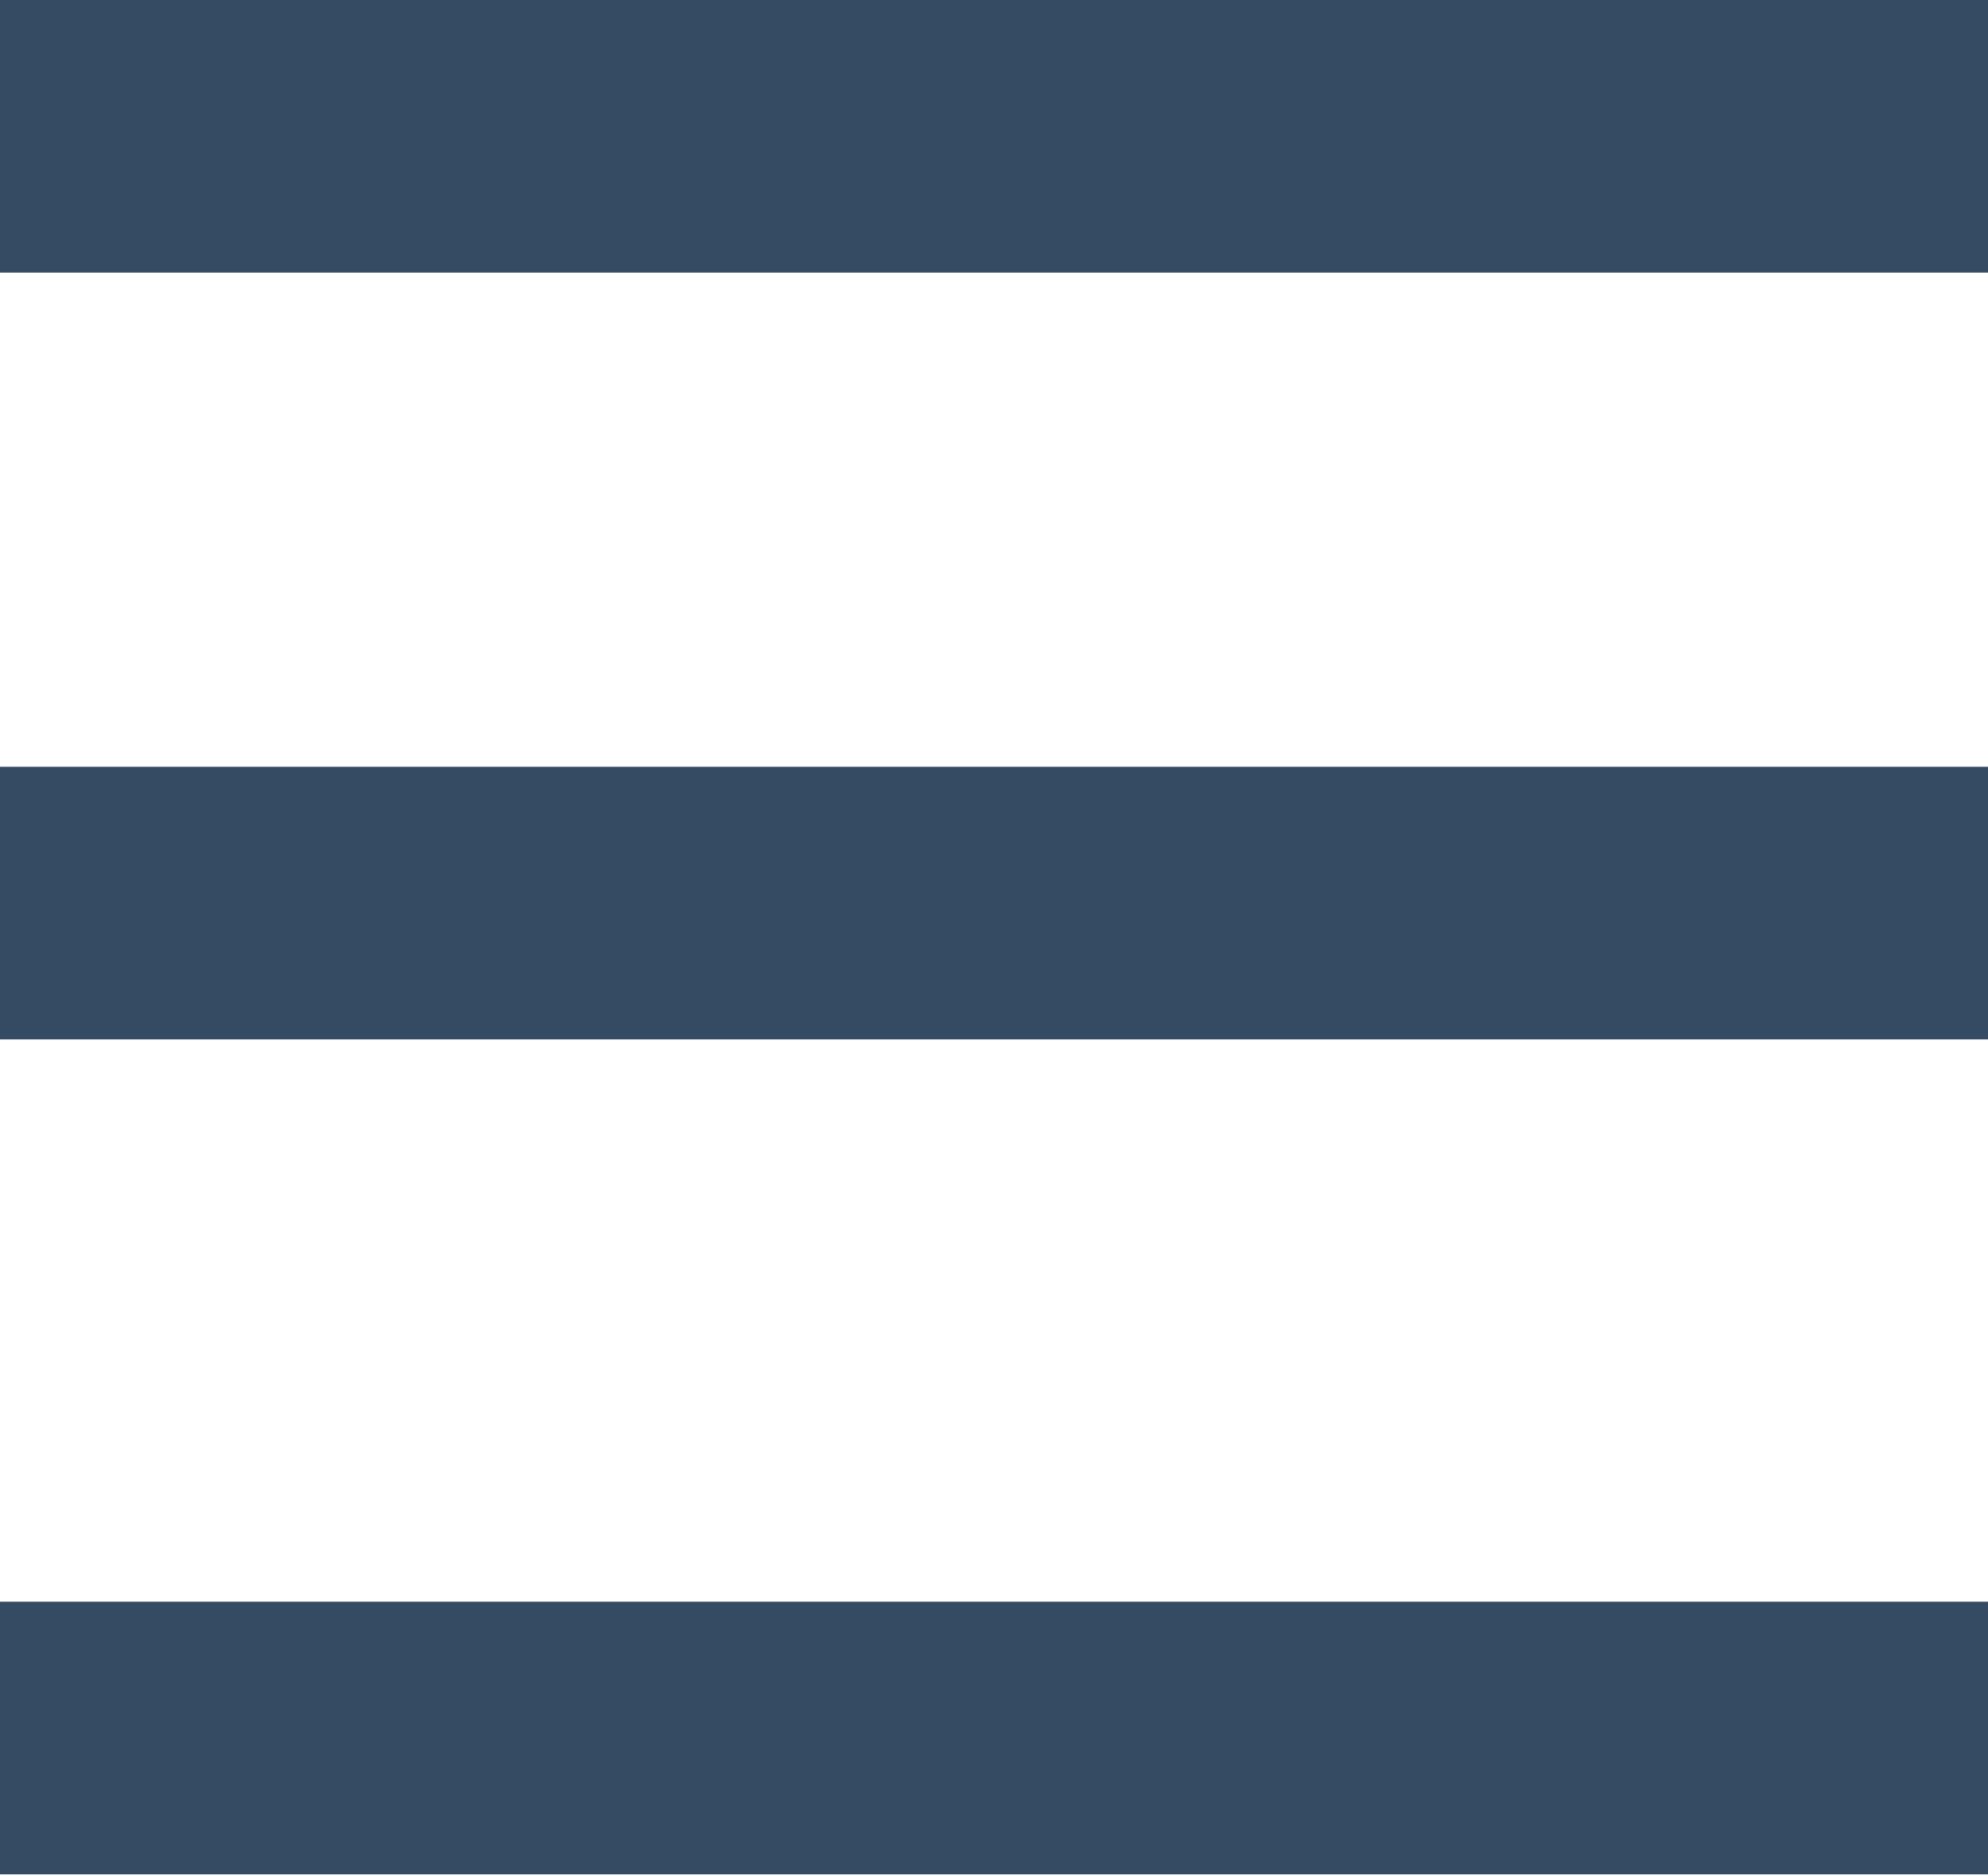
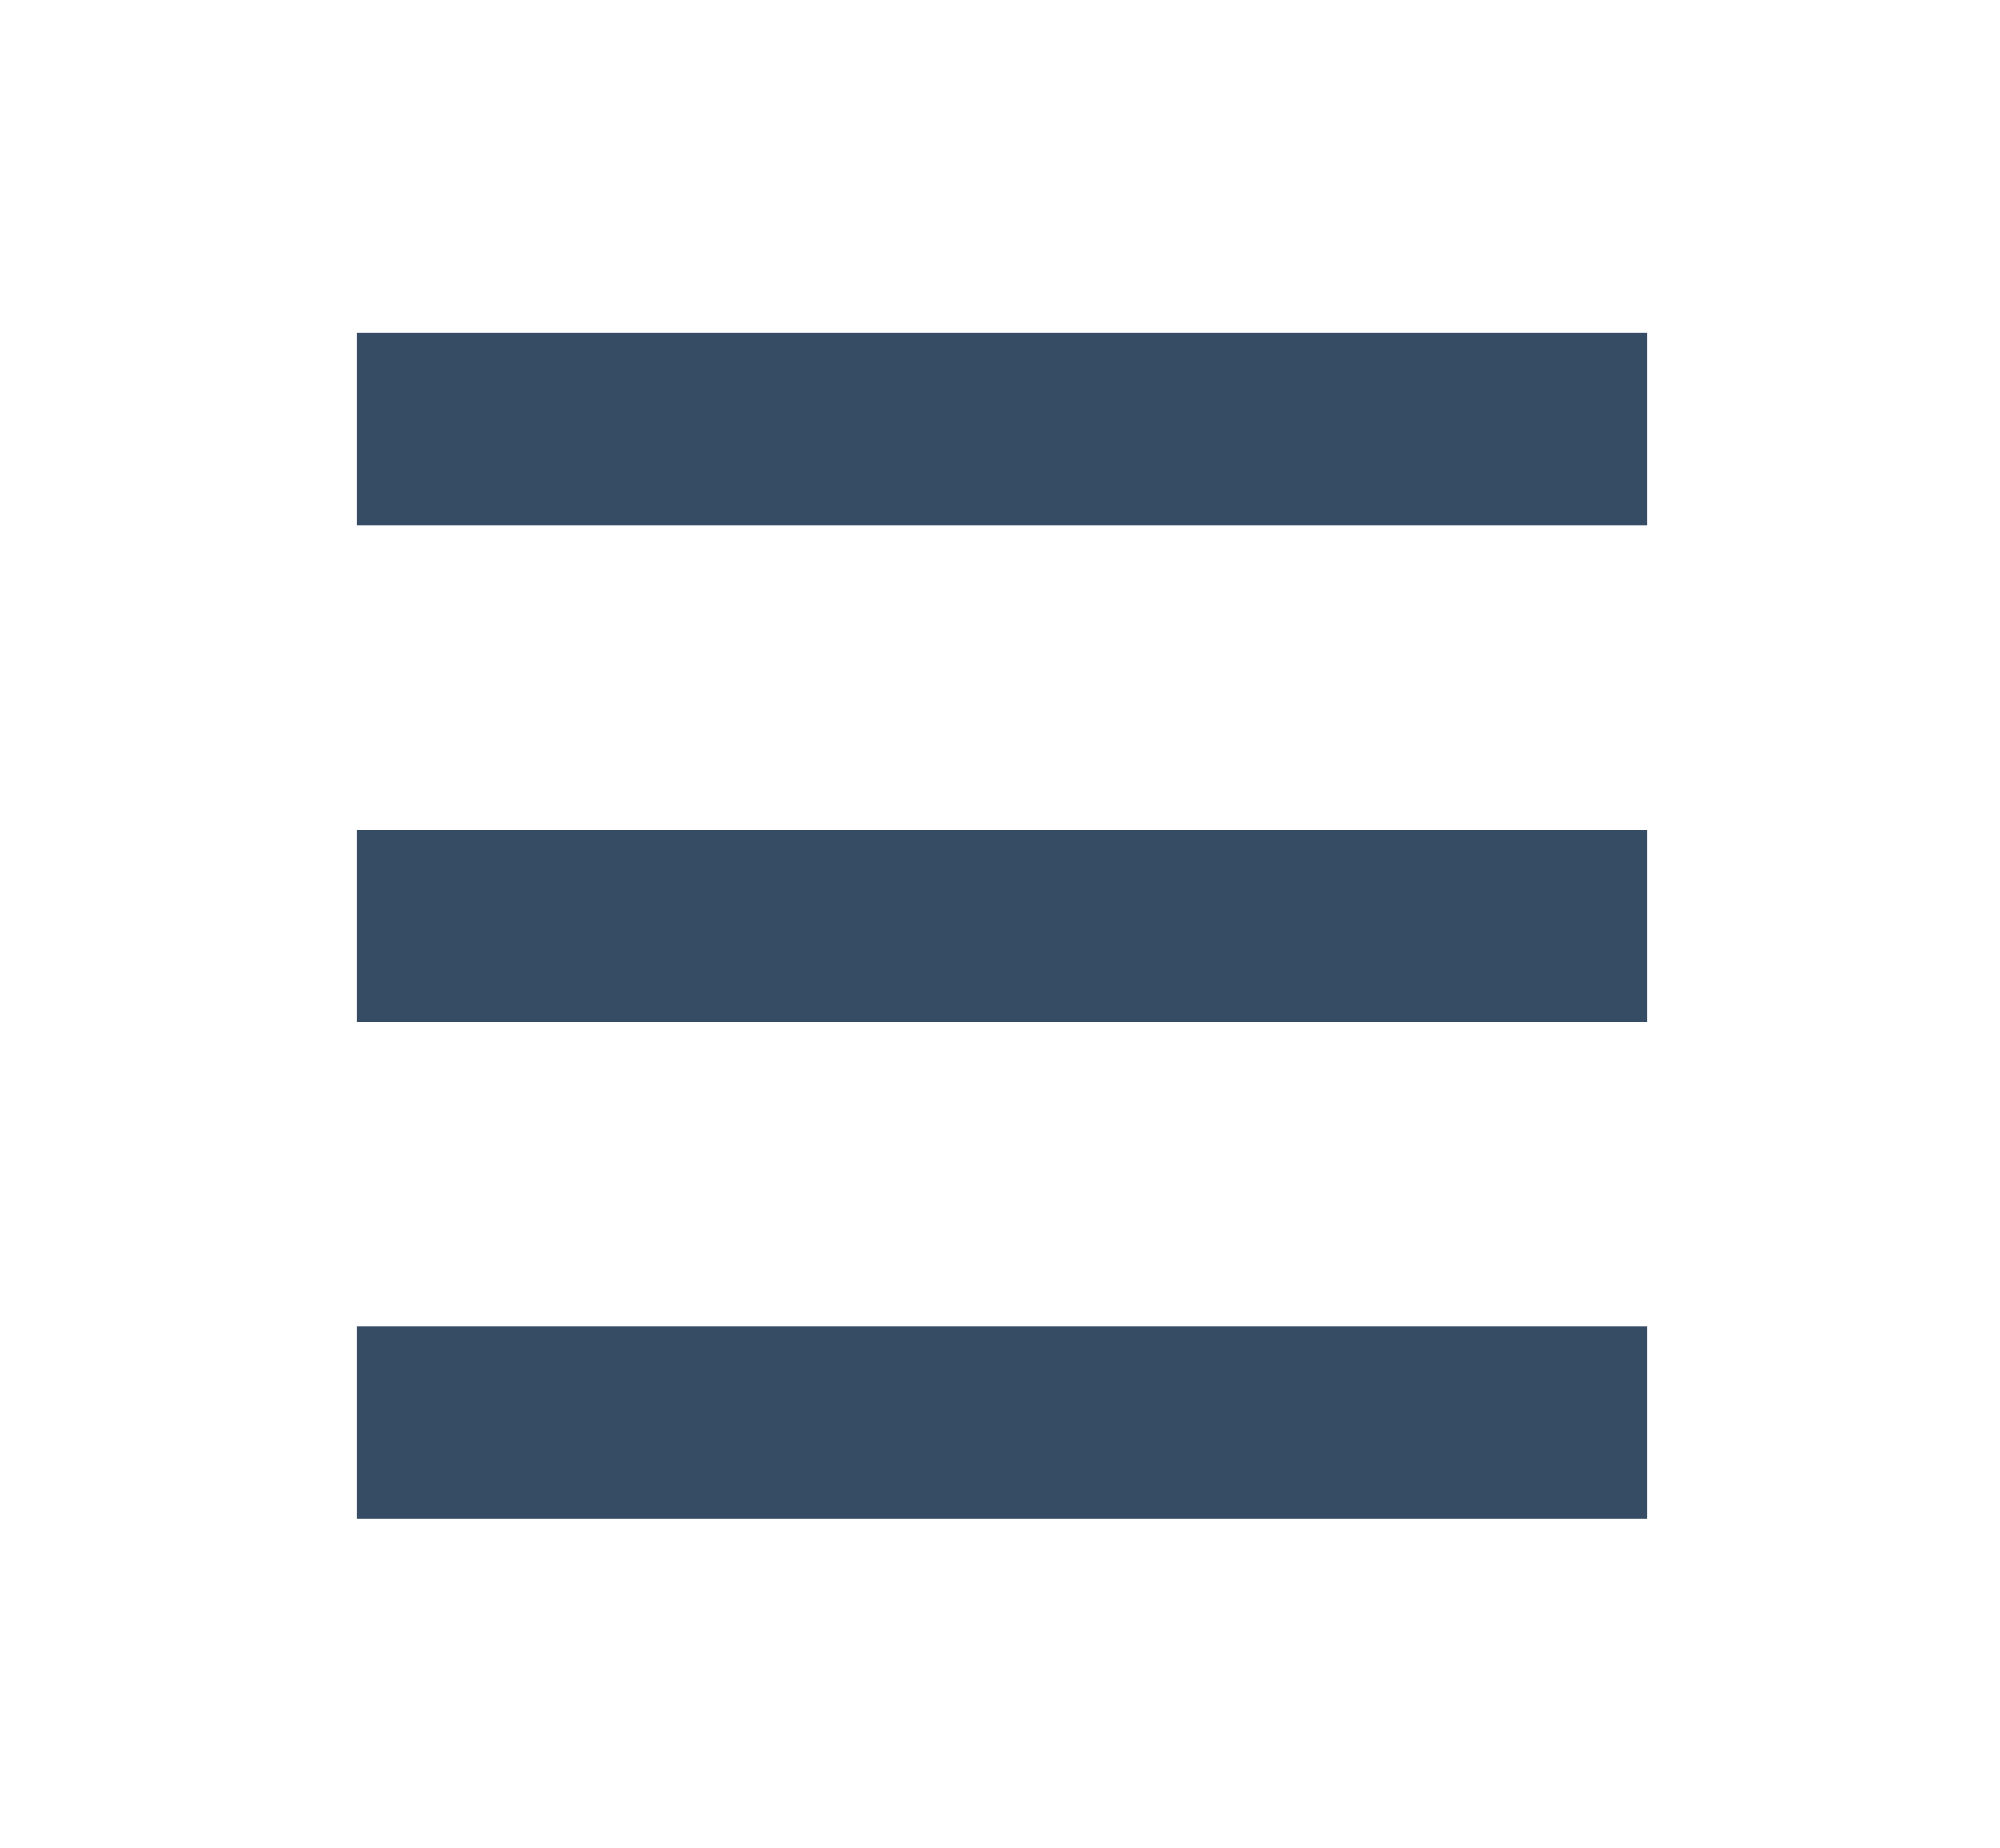
- <svg xmlns="http://www.w3.org/2000/svg" version="1.1" id="レイヤー_1" x="0px" y="0px" viewBox="0 0 35 33" style="enable-background:new 0 0 35 33;" xml:space="preserve">
+ <svg xmlns="http://www.w3.org/2000/svg" version="1.1" id="レイヤー_1" x="0px" y="0px" viewBox="0 0 49.9 46.1" style="enable-background:new 0 0 49.9 46.1;" xml:space="preserve">
  <style type="text/css">
- 	.st0{fill:#354B64;}
+ 	.st0{fill:#364B64;}
</style>
-   <g>
-     <rect class="st0" width="35" height="4.8" />
-     <rect y="13.5" class="st0" width="35" height="4.8" />
+   <g id="レイヤー_1_1_">
+ </g>
+   <g id="レイヤー_2">
    <g>
-       <rect y="28.2" class="st0" width="35" height="4.8" />
+       <g>
+         <rect x="8.9" y="20.7" class="st0" width="32.2" height="4.8" />
+       </g>
+       <g>
+         <rect x="8.9" y="8.3" class="st0" width="32.2" height="4.8" />
+       </g>
+       <g>
+         <rect x="8.9" y="33.1" class="st0" width="32.2" height="4.8" />
+       </g>
    </g>
  </g>
</svg>
